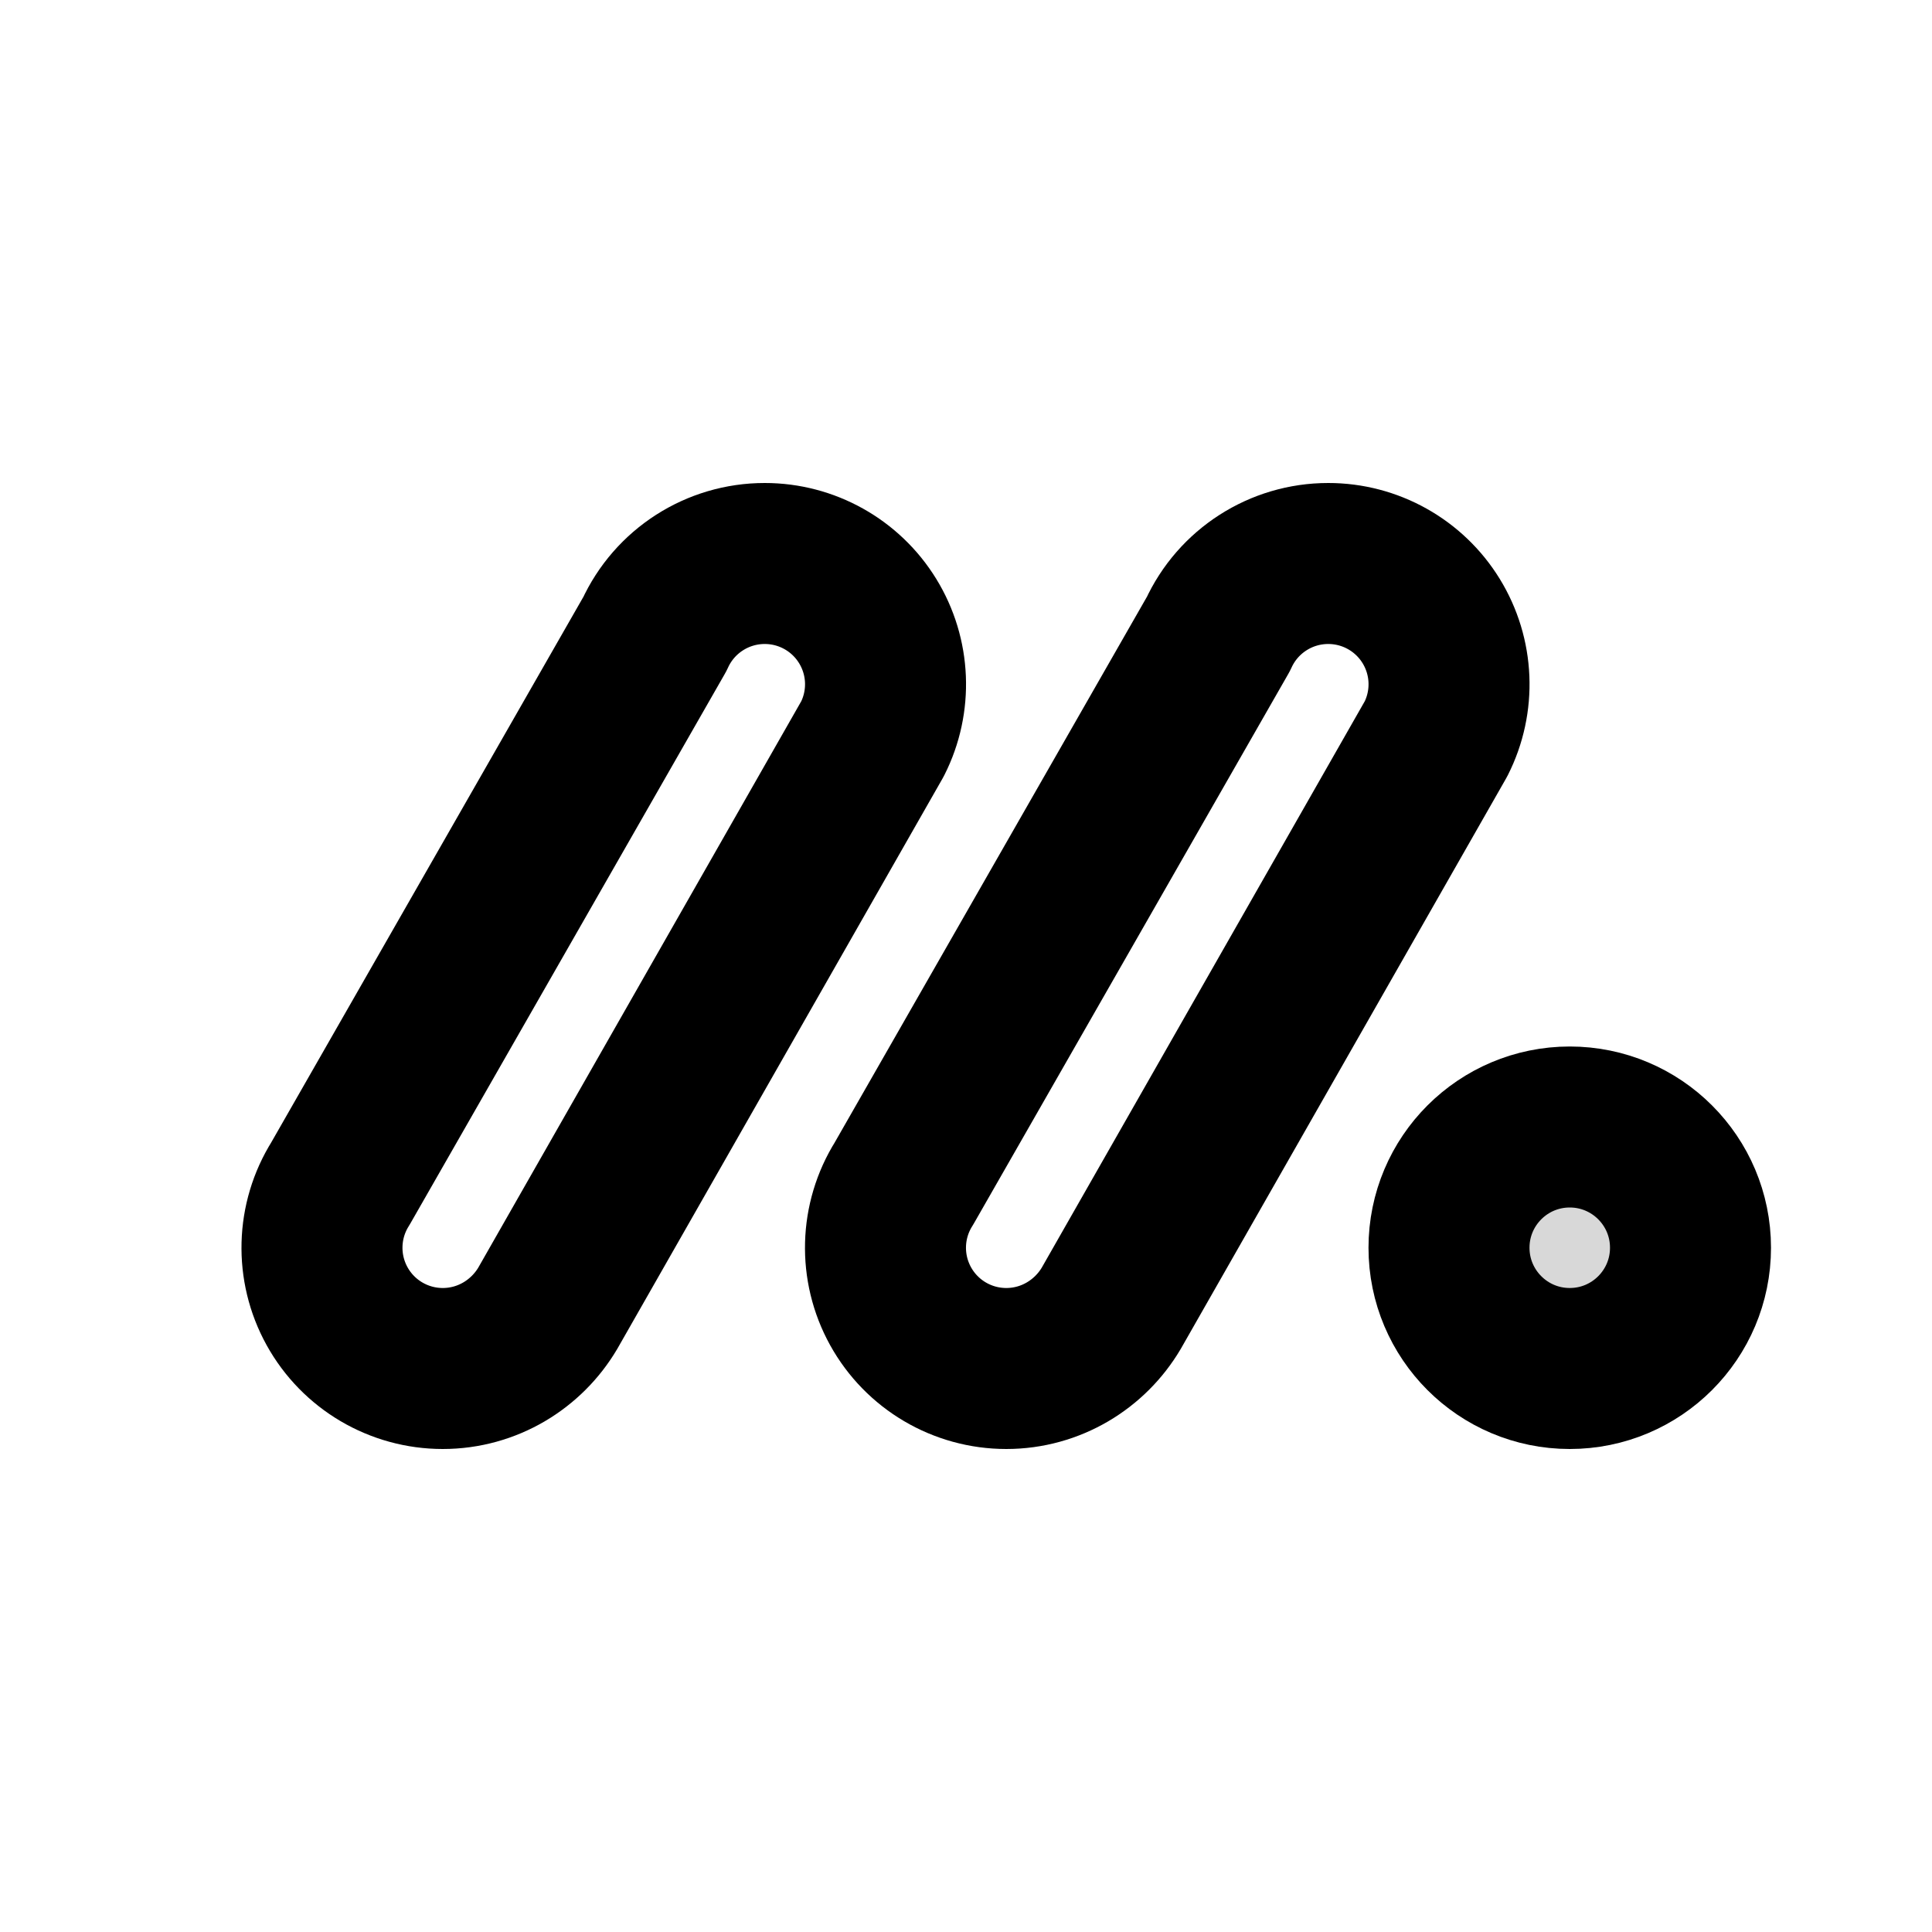
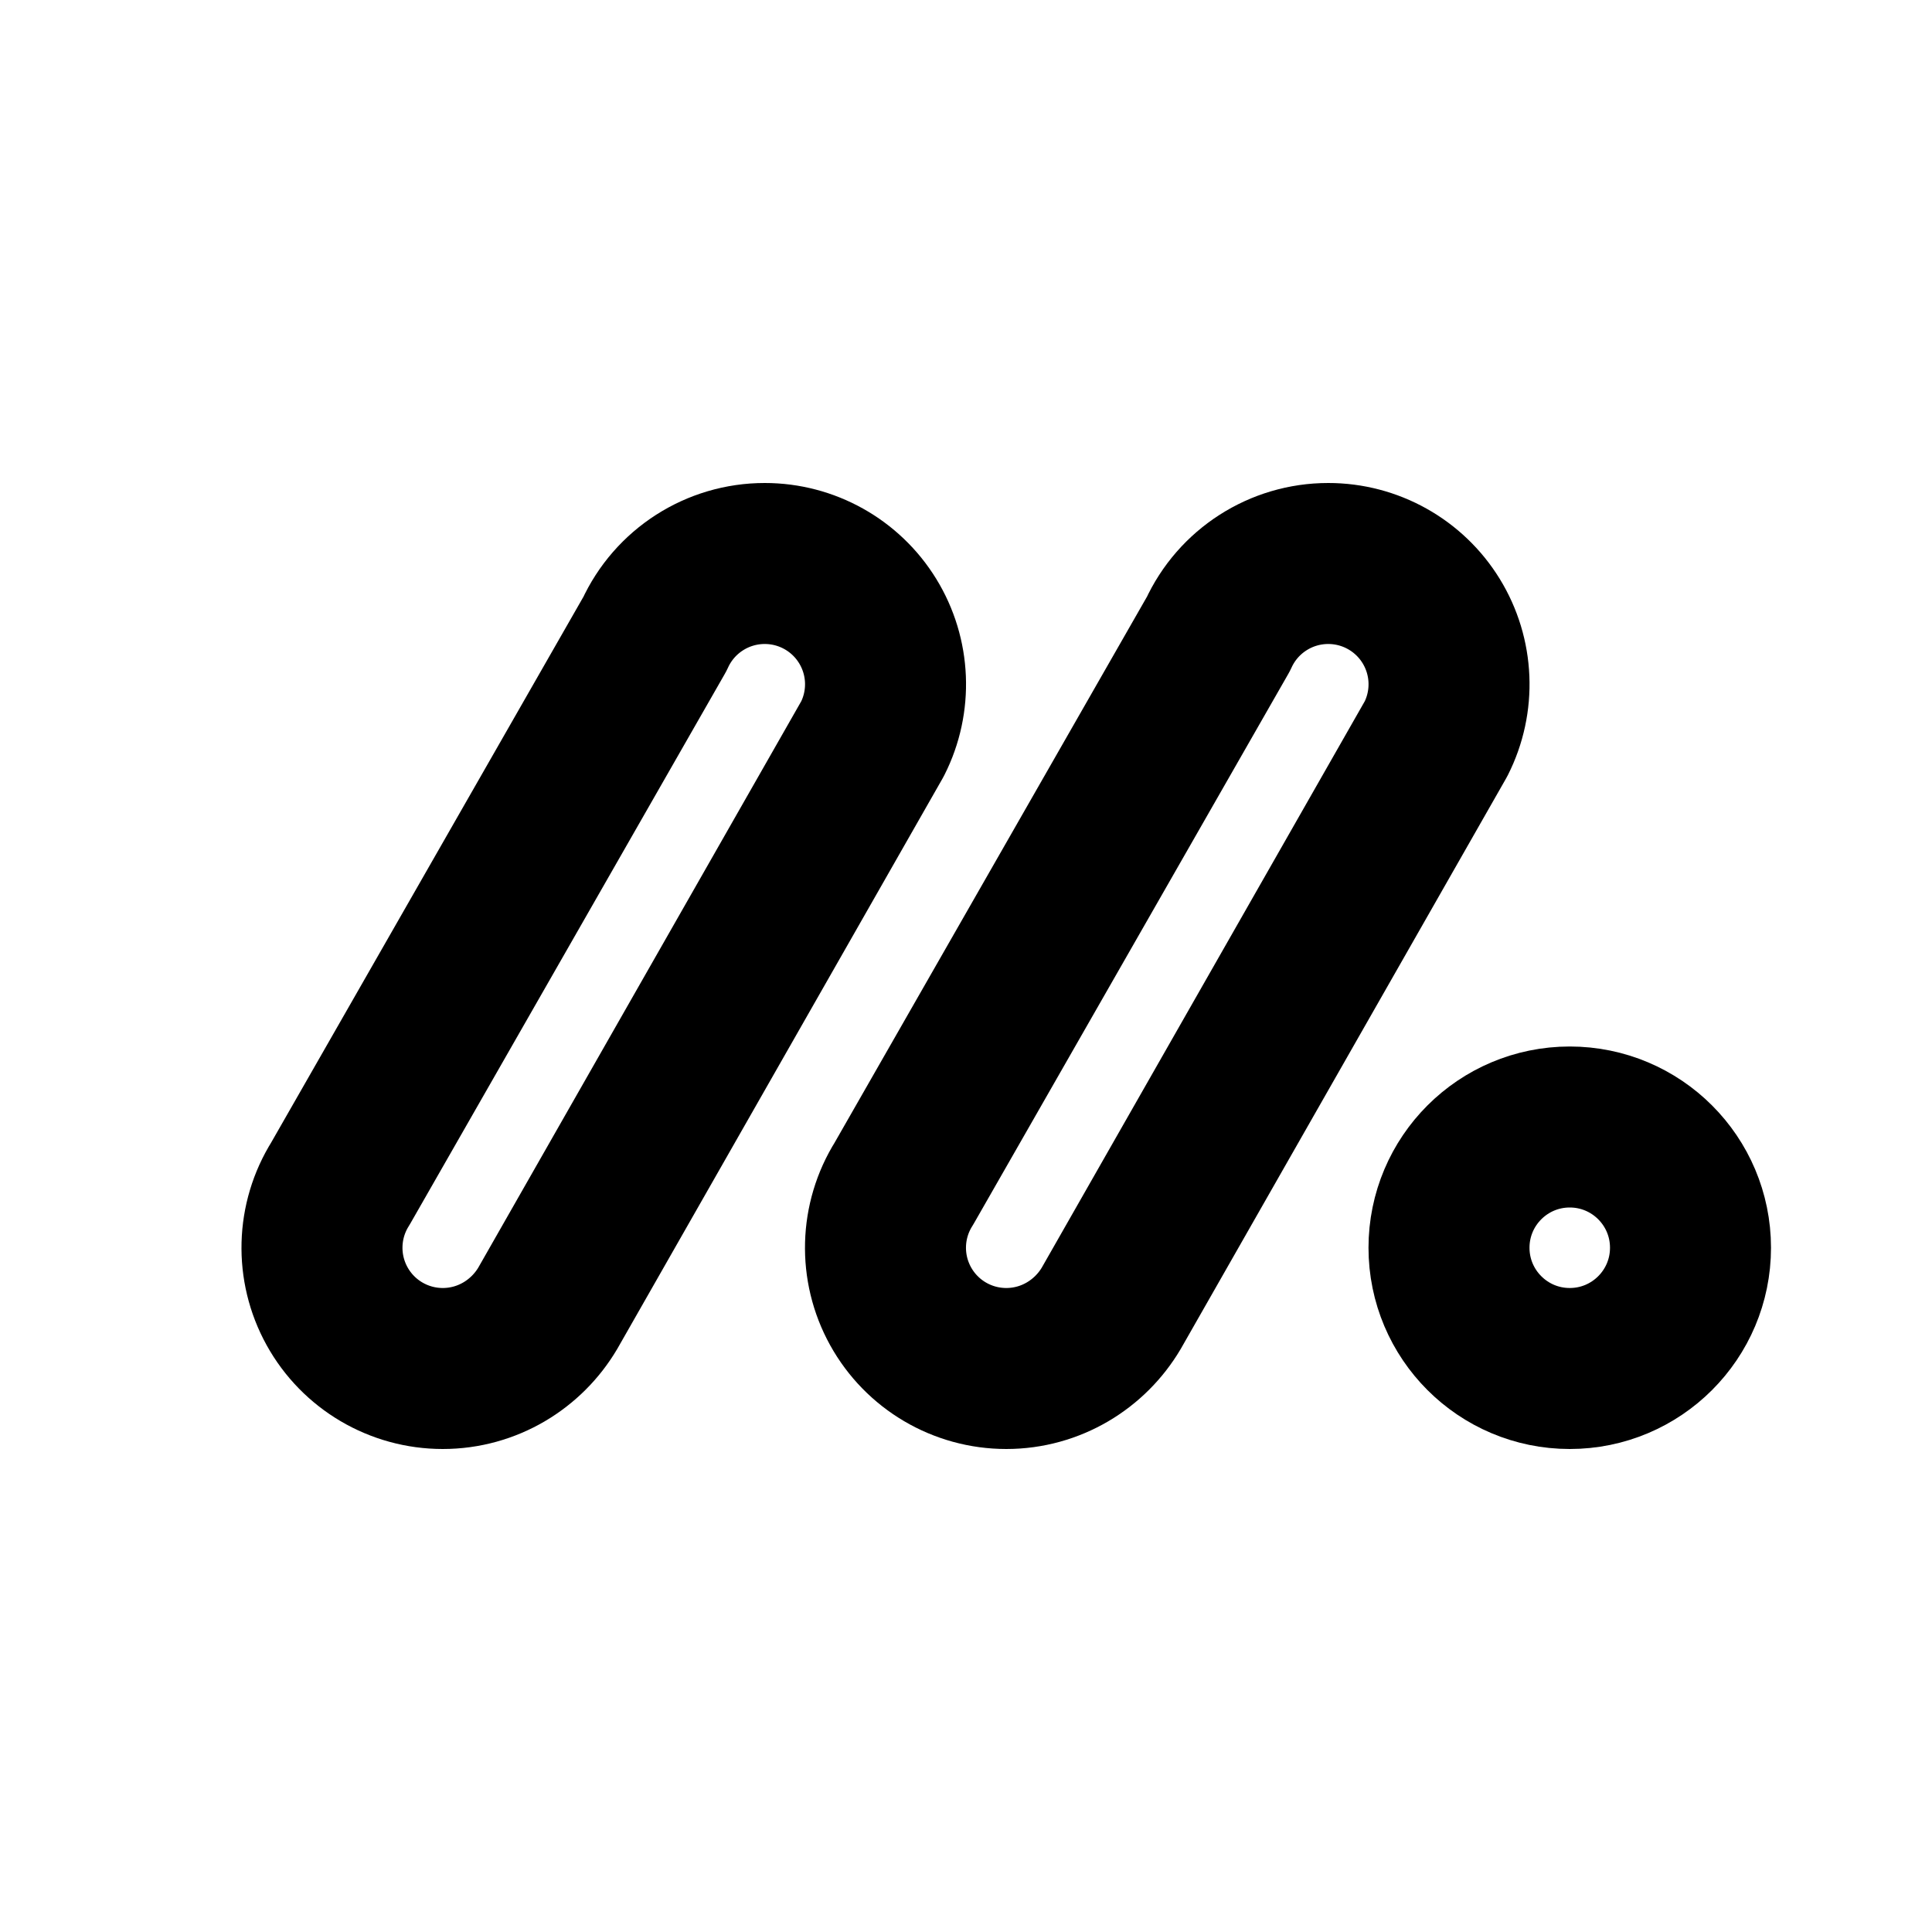
<svg xmlns="http://www.w3.org/2000/svg" class="icon icon-tabler icon-tabler-brand-monday" width="24" height="24" viewBox="0 0 24 24" stroke-width="2" stroke="currentColor" fill="none" stroke-linecap="round" stroke-linejoin="round">
  <path stroke="none" d="M0 0h24v24H0z" fill="none" />
-   <circle fill="#D8D8D8" cx="19.5" cy="15.5" r="1.5" />
+   <circle cx="19.5" cy="15.5" r="1.5" />
  <path d="M9.5 7a1.5 1.5 0 0 1 1.339 2.177l-4.034 7.074c-.264 .447 -.75 .749 -1.305 .749a1.5 1.5 0 0 1 -1.271 -2.297l3.906 -6.827a1.5 1.5 0 0 1 1.365 -.876z" />
  <path d="M16.5 7a1.5 1.5 0 0 1 1.339 2.177l-4.034 7.074c-.264 .447 -.75 .749 -1.305 .749a1.5 1.5 0 0 1 -1.271 -2.297l3.906 -6.827a1.5 1.5 0 0 1 1.365 -.876z" />
</svg>
